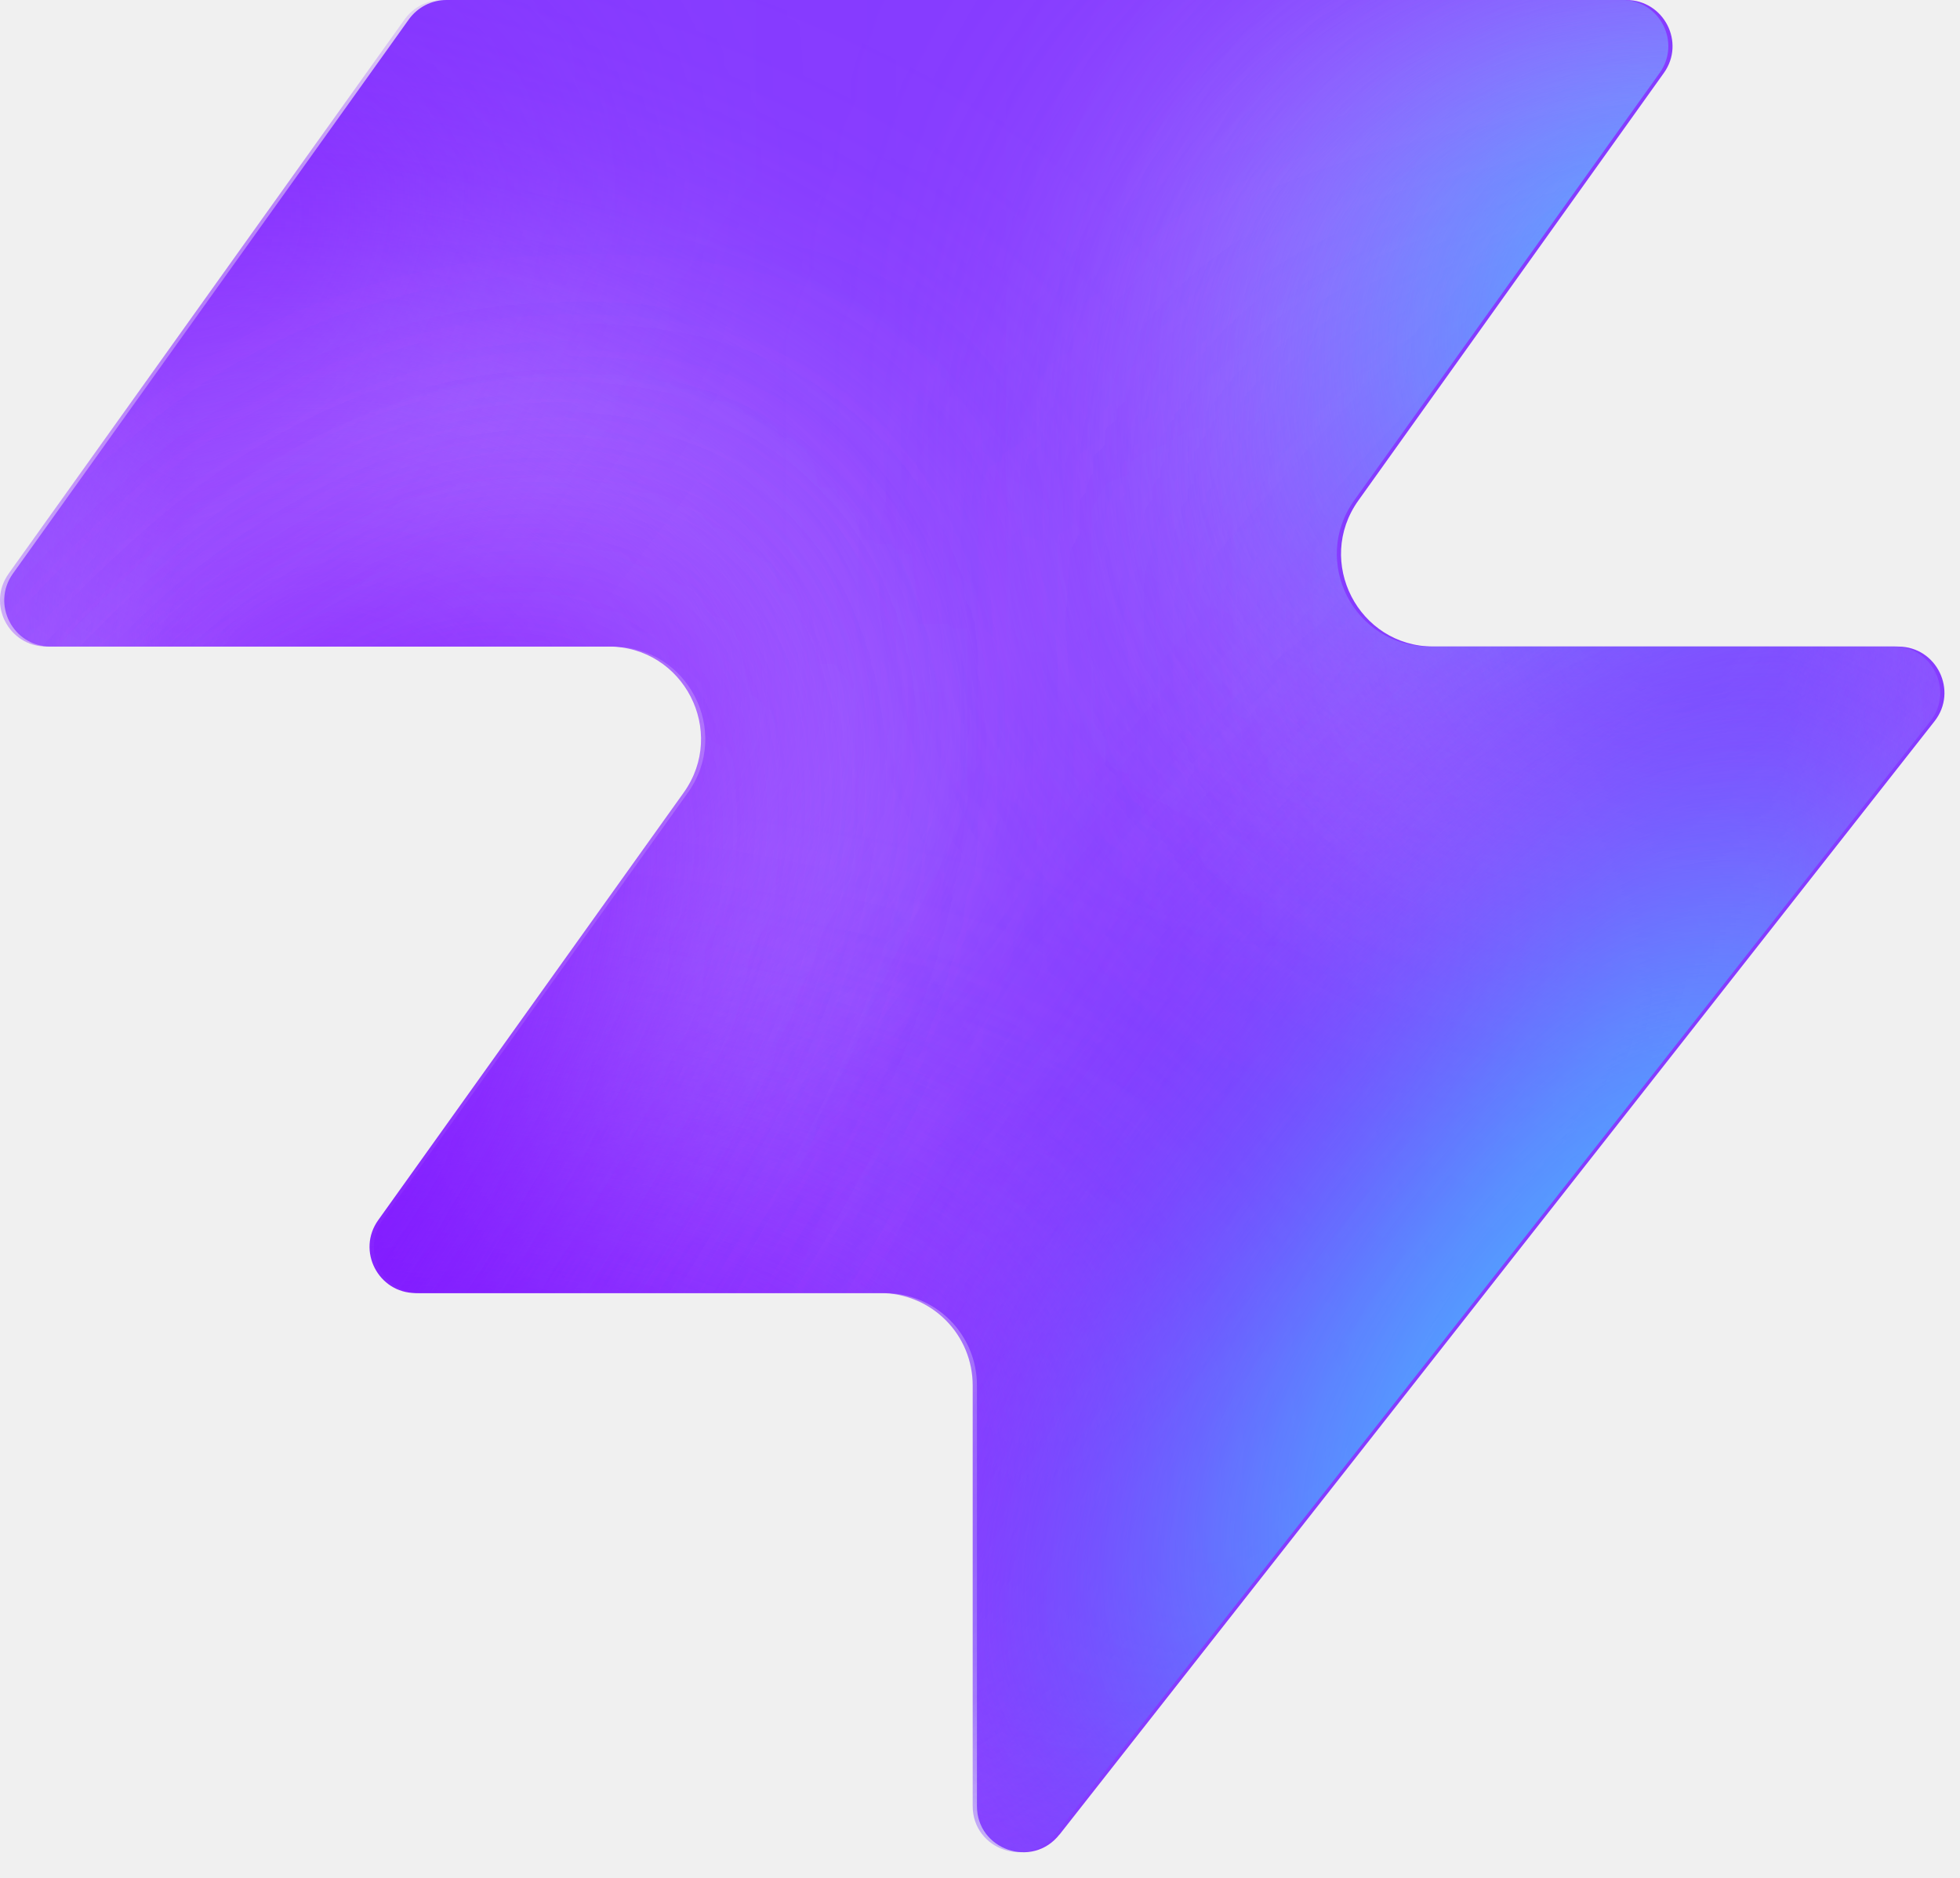
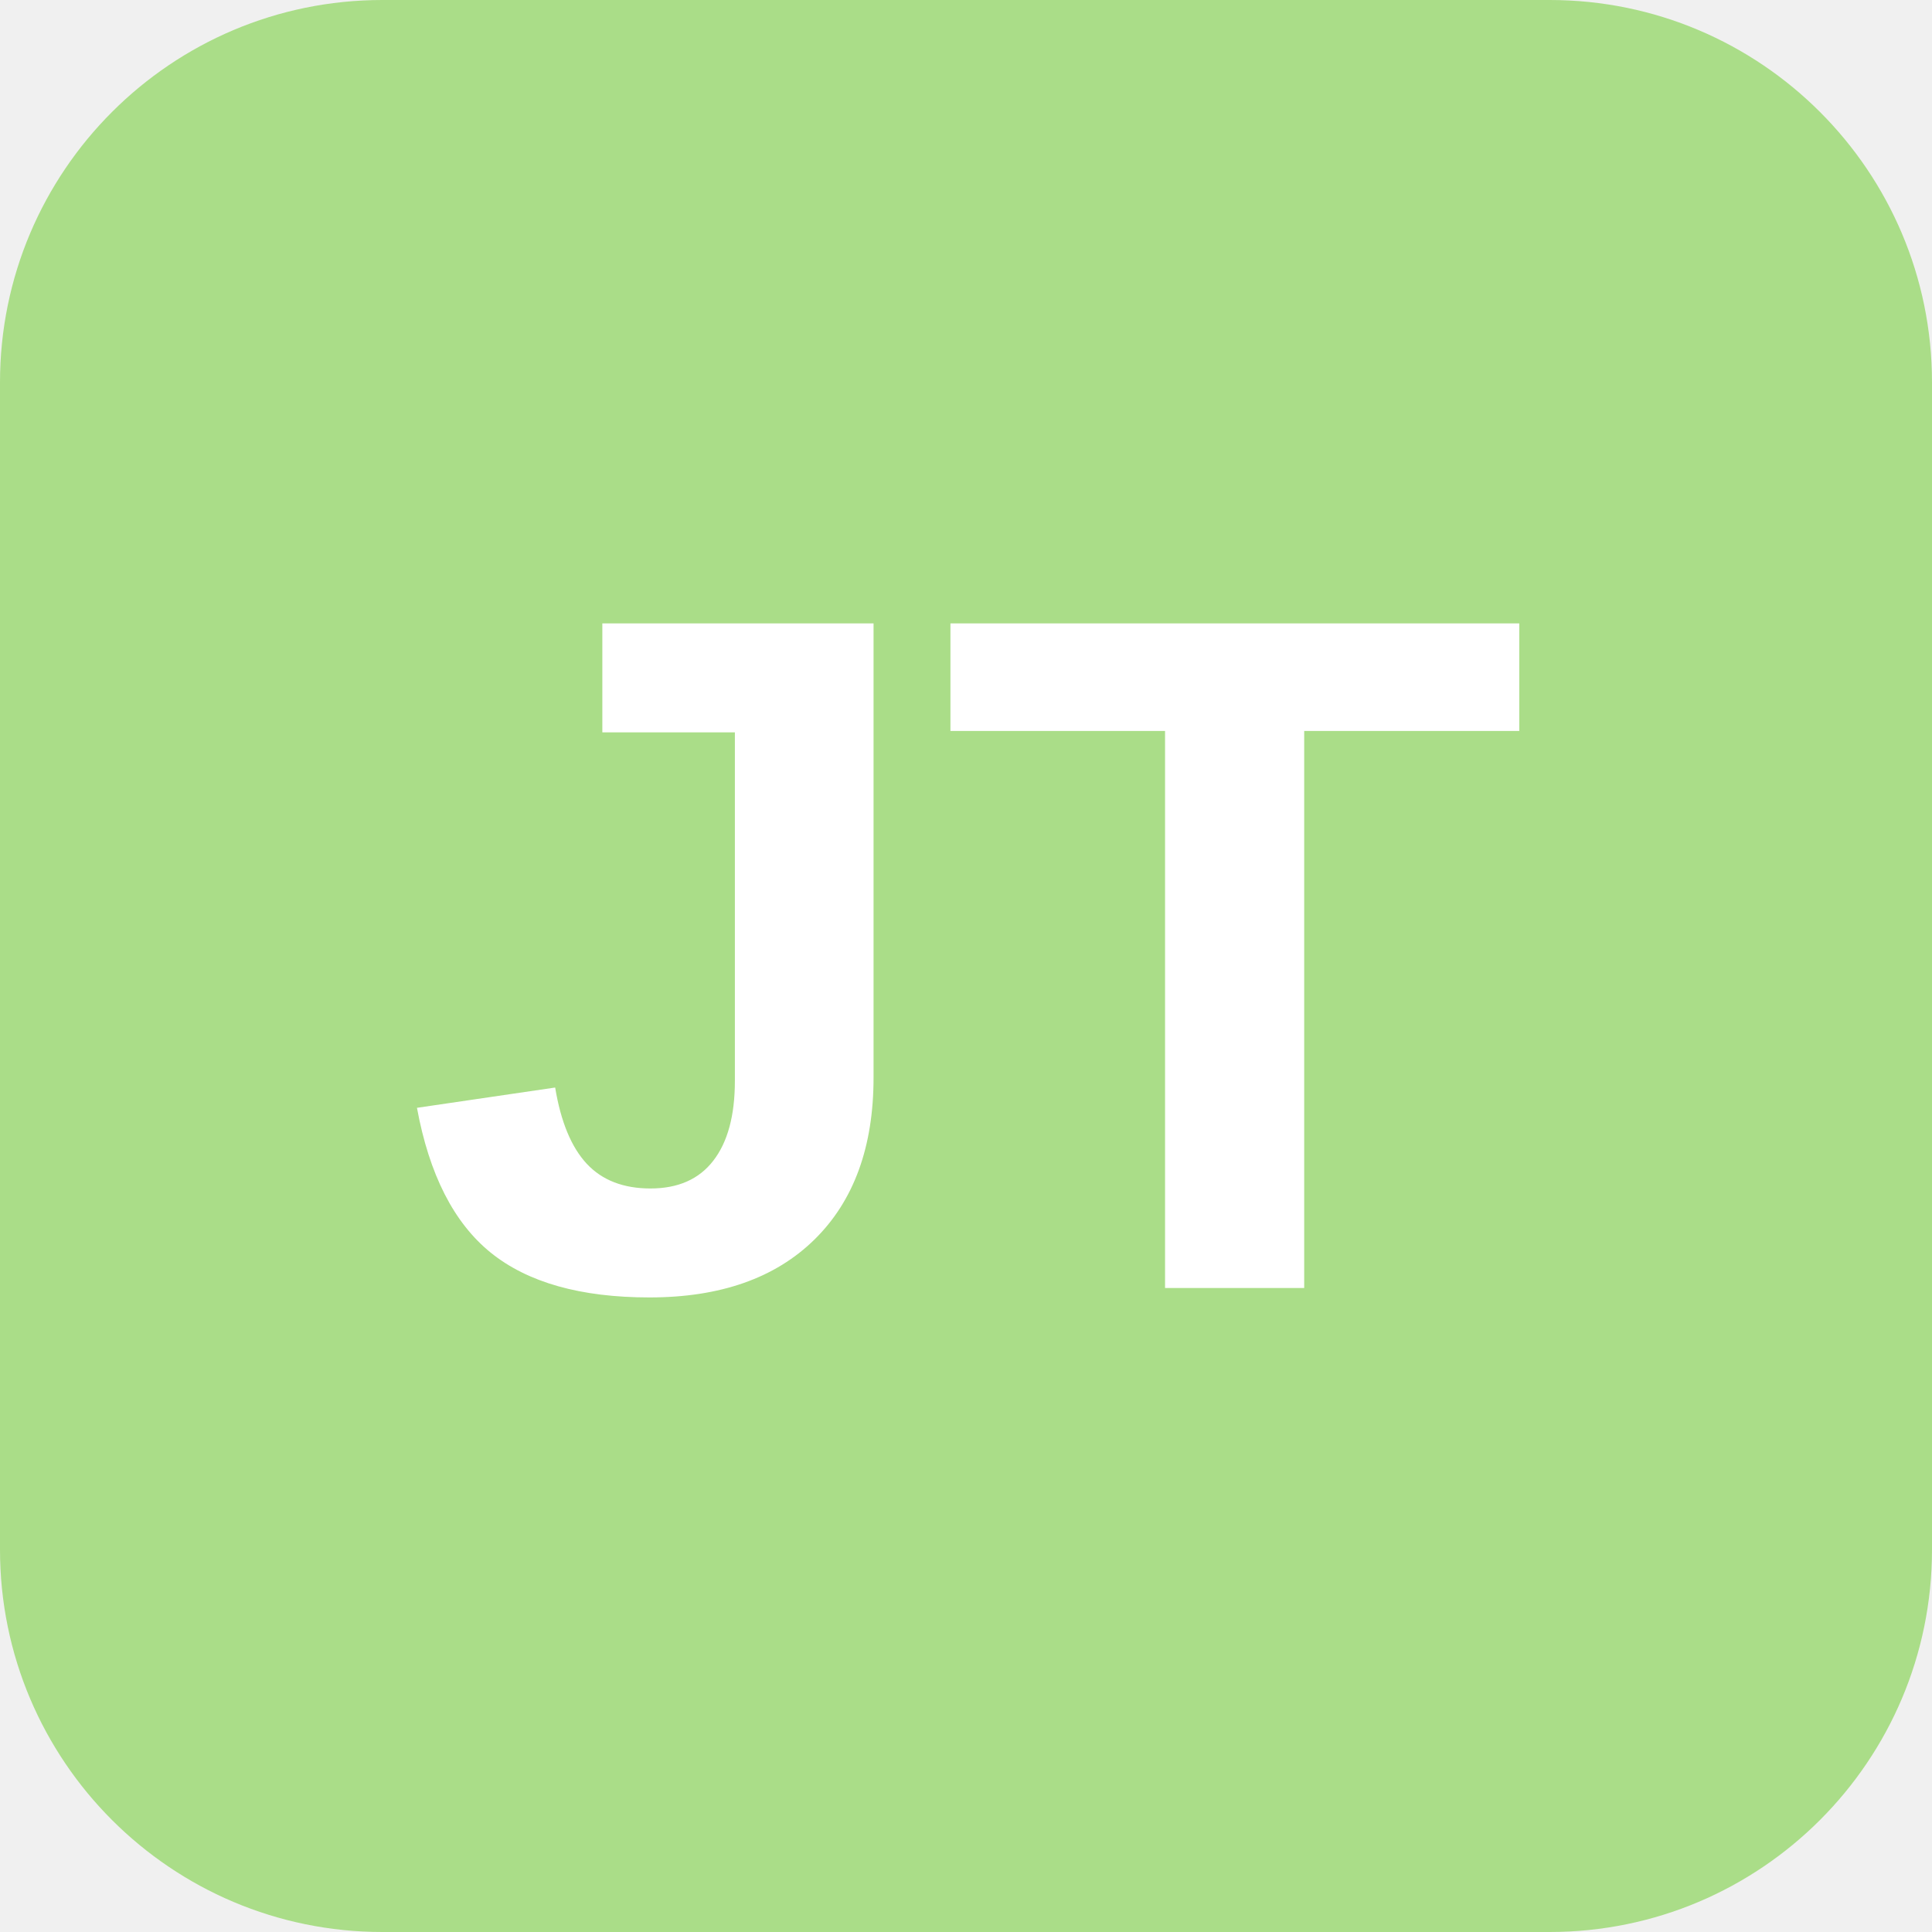
- <svg xmlns="http://www.w3.org/2000/svg" width="48" height="46" fill="none" viewBox="0 0 48 46">
-   <path fill="#863bff" d="M25.946 44.938c-.664.845-2.021.375-2.021-.698V33.937a2.26 2.26 0 0 0-2.262-2.262H10.287c-.92 0-1.456-1.04-.92-1.788l7.48-10.471c1.07-1.497 0-3.578-1.842-3.578H1.237c-.92 0-1.456-1.04-.92-1.788L10.013.474c.214-.297.556-.474.92-.474h28.894c.92 0 1.456 1.04.92 1.788l-7.48 10.471c-1.07 1.498 0 3.579 1.842 3.579h11.377c.943 0 1.473 1.088.89 1.83L25.947 44.94z" style="fill:#863bff;fill:color(display-p3 .525 .23 1);fill-opacity:1" />
-   <mask id="a" width="48" height="46" x="0" y="0" maskUnits="userSpaceOnUse" style="mask-type:alpha">
-     <path fill="#000" d="M25.842 44.938c-.664.844-2.021.375-2.021-.698V33.937a2.26 2.26 0 0 0-2.262-2.262H10.183c-.92 0-1.456-1.04-.92-1.788l7.48-10.471c1.07-1.498 0-3.579-1.842-3.579H1.133c-.92 0-1.456-1.04-.92-1.787L9.91.473c.214-.297.556-.474.92-.474h28.894c.92 0 1.456 1.04.92 1.788l-7.48 10.471c-1.07 1.498 0 3.578 1.842 3.578h11.377c.943 0 1.473 1.088.89 1.832L25.843 44.94z" style="fill:#000;fill-opacity:1" />
-   </mask>
-   <g mask="url(#a)">
-     <g filter="url(#b)">
-       <ellipse cx="5.508" cy="14.704" fill="#ede6ff" rx="5.508" ry="14.704" style="fill:#ede6ff;fill:color(display-p3 .927 .903 1);fill-opacity:1" transform="matrix(.00324 1 1 -.00324 -4.47 31.516)" />
-     </g>
-     <g filter="url(#c)">
-       <ellipse cx="10.399" cy="29.851" fill="#ede6ff" rx="10.399" ry="29.851" style="fill:#ede6ff;fill:color(display-p3 .927 .903 1);fill-opacity:1" transform="matrix(.00324 1 1 -.00324 -39.328 7.883)" />
-     </g>
-     <g filter="url(#d)">
-       <ellipse cx="5.508" cy="30.487" fill="#7e14ff" rx="5.508" ry="30.487" style="fill:#7e14ff;fill:color(display-p3 .492 .077 1);fill-opacity:1" transform="rotate(89.814 -25.913 -14.639)scale(1 -1)" />
-     </g>
-     <g filter="url(#e)">
-       <ellipse cx="5.508" cy="30.599" fill="#7e14ff" rx="5.508" ry="30.599" style="fill:#7e14ff;fill:color(display-p3 .492 .077 1);fill-opacity:1" transform="rotate(89.814 -32.644 -3.334)scale(1 -1)" />
-     </g>
-     <g filter="url(#f)">
-       <ellipse cx="5.508" cy="30.599" fill="#7e14ff" rx="5.508" ry="30.599" style="fill:#7e14ff;fill:color(display-p3 .492 .077 1);fill-opacity:1" transform="matrix(.00324 1 1 -.00324 -34.34 30.47)" />
-     </g>
-     <g filter="url(#g)">
-       <ellipse cx="14.072" cy="22.078" fill="#ede6ff" rx="14.072" ry="22.078" style="fill:#ede6ff;fill:color(display-p3 .927 .903 1);fill-opacity:1" transform="rotate(93.35 24.506 48.493)scale(-1 1)" />
-     </g>
-     <g filter="url(#h)">
-       <ellipse cx="3.47" cy="21.501" fill="#7e14ff" rx="3.47" ry="21.501" style="fill:#7e14ff;fill:color(display-p3 .492 .077 1);fill-opacity:1" transform="rotate(89.009 28.708 47.59)scale(-1 1)" />
-     </g>
-     <g filter="url(#i)">
-       <ellipse cx="3.47" cy="21.501" fill="#7e14ff" rx="3.47" ry="21.501" style="fill:#7e14ff;fill:color(display-p3 .492 .077 1);fill-opacity:1" transform="rotate(89.009 28.708 47.59)scale(-1 1)" />
-     </g>
-     <g filter="url(#j)">
-       <ellipse cx=".387" cy="8.972" fill="#7e14ff" rx="4.407" ry="29.108" style="fill:#7e14ff;fill:color(display-p3 .492 .077 1);fill-opacity:1" transform="rotate(39.51 .387 8.972)" />
-     </g>
-     <g filter="url(#k)">
-       <ellipse cx="47.523" cy="-6.092" fill="#7e14ff" rx="4.407" ry="29.108" style="fill:#7e14ff;fill:color(display-p3 .492 .077 1);fill-opacity:1" transform="rotate(37.892 47.523 -6.092)" />
-     </g>
-     <g filter="url(#l)">
-       <ellipse cx="41.412" cy="6.333" fill="#47bfff" rx="5.971" ry="9.665" style="fill:#47bfff;fill:color(display-p3 .28 .748 1);fill-opacity:1" transform="rotate(37.892 41.412 6.333)" />
-     </g>
-     <g filter="url(#m)">
-       <ellipse cx="-1.879" cy="38.332" fill="#7e14ff" rx="4.407" ry="29.108" style="fill:#7e14ff;fill:color(display-p3 .492 .077 1);fill-opacity:1" transform="rotate(37.892 -1.88 38.332)" />
-     </g>
-     <g filter="url(#n)">
-       <ellipse cx="-1.879" cy="38.332" fill="#7e14ff" rx="4.407" ry="29.108" style="fill:#7e14ff;fill:color(display-p3 .492 .077 1);fill-opacity:1" transform="rotate(37.892 -1.88 38.332)" />
-     </g>
-     <g filter="url(#o)">
-       <ellipse cx="35.651" cy="29.907" fill="#7e14ff" rx="4.407" ry="29.108" style="fill:#7e14ff;fill:color(display-p3 .492 .077 1);fill-opacity:1" transform="rotate(37.892 35.651 29.907)" />
-     </g>
-     <g filter="url(#p)">
-       <ellipse cx="38.418" cy="32.4" fill="#47bfff" rx="5.971" ry="15.297" style="fill:#47bfff;fill:color(display-p3 .28 .748 1);fill-opacity:1" transform="rotate(37.892 38.418 32.4)" />
-     </g>
-   </g>
-   <defs>
-     <filter id="b" width="60.045" height="41.654" x="-19.77" y="16.149" color-interpolation-filters="sRGB" filterUnits="userSpaceOnUse">
-       <feFlood flood-opacity="0" result="BackgroundImageFix" />
-       <feBlend in="SourceGraphic" in2="BackgroundImageFix" result="shape" />
-       <feGaussianBlur result="effect1_foregroundBlur_2002_17158" stdDeviation="7.659" />
-     </filter>
-     <filter id="c" width="90.34" height="51.437" x="-54.613" y="-7.533" color-interpolation-filters="sRGB" filterUnits="userSpaceOnUse">
-       <feFlood flood-opacity="0" result="BackgroundImageFix" />
-       <feBlend in="SourceGraphic" in2="BackgroundImageFix" result="shape" />
-       <feGaussianBlur result="effect1_foregroundBlur_2002_17158" stdDeviation="7.659" />
-     </filter>
-     <filter id="d" width="79.355" height="29.4" x="-49.64" y="2.03" color-interpolation-filters="sRGB" filterUnits="userSpaceOnUse">
-       <feFlood flood-opacity="0" result="BackgroundImageFix" />
-       <feBlend in="SourceGraphic" in2="BackgroundImageFix" result="shape" />
-       <feGaussianBlur result="effect1_foregroundBlur_2002_17158" stdDeviation="4.596" />
-     </filter>
-     <filter id="e" width="79.579" height="29.4" x="-45.045" y="20.029" color-interpolation-filters="sRGB" filterUnits="userSpaceOnUse">
-       <feFlood flood-opacity="0" result="BackgroundImageFix" />
-       <feBlend in="SourceGraphic" in2="BackgroundImageFix" result="shape" />
-       <feGaussianBlur result="effect1_foregroundBlur_2002_17158" stdDeviation="4.596" />
-     </filter>
-     <filter id="f" width="79.579" height="29.4" x="-43.513" y="21.178" color-interpolation-filters="sRGB" filterUnits="userSpaceOnUse">
-       <feFlood flood-opacity="0" result="BackgroundImageFix" />
-       <feBlend in="SourceGraphic" in2="BackgroundImageFix" result="shape" />
-       <feGaussianBlur result="effect1_foregroundBlur_2002_17158" stdDeviation="4.596" />
-     </filter>
-     <filter id="g" width="74.749" height="58.852" x="15.756" y="-17.901" color-interpolation-filters="sRGB" filterUnits="userSpaceOnUse">
-       <feFlood flood-opacity="0" result="BackgroundImageFix" />
-       <feBlend in="SourceGraphic" in2="BackgroundImageFix" result="shape" />
-       <feGaussianBlur result="effect1_foregroundBlur_2002_17158" stdDeviation="7.659" />
-     </filter>
-     <filter id="h" width="61.377" height="25.362" x="23.548" y="2.284" color-interpolation-filters="sRGB" filterUnits="userSpaceOnUse">
-       <feFlood flood-opacity="0" result="BackgroundImageFix" />
-       <feBlend in="SourceGraphic" in2="BackgroundImageFix" result="shape" />
-       <feGaussianBlur result="effect1_foregroundBlur_2002_17158" stdDeviation="4.596" />
-     </filter>
-     <filter id="i" width="61.377" height="25.362" x="23.548" y="2.284" color-interpolation-filters="sRGB" filterUnits="userSpaceOnUse">
-       <feFlood flood-opacity="0" result="BackgroundImageFix" />
-       <feBlend in="SourceGraphic" in2="BackgroundImageFix" result="shape" />
-       <feGaussianBlur result="effect1_foregroundBlur_2002_17158" stdDeviation="4.596" />
-     </filter>
-     <filter id="j" width="56.045" height="63.649" x="-27.636" y="-22.853" color-interpolation-filters="sRGB" filterUnits="userSpaceOnUse">
-       <feFlood flood-opacity="0" result="BackgroundImageFix" />
-       <feBlend in="SourceGraphic" in2="BackgroundImageFix" result="shape" />
-       <feGaussianBlur result="effect1_foregroundBlur_2002_17158" stdDeviation="4.596" />
-     </filter>
-     <filter id="k" width="54.814" height="64.646" x="20.116" y="-38.415" color-interpolation-filters="sRGB" filterUnits="userSpaceOnUse">
-       <feFlood flood-opacity="0" result="BackgroundImageFix" />
-       <feBlend in="SourceGraphic" in2="BackgroundImageFix" result="shape" />
-       <feGaussianBlur result="effect1_foregroundBlur_2002_17158" stdDeviation="4.596" />
-     </filter>
-     <filter id="l" width="33.541" height="35.313" x="24.641" y="-11.323" color-interpolation-filters="sRGB" filterUnits="userSpaceOnUse">
-       <feFlood flood-opacity="0" result="BackgroundImageFix" />
-       <feBlend in="SourceGraphic" in2="BackgroundImageFix" result="shape" />
-       <feGaussianBlur result="effect1_foregroundBlur_2002_17158" stdDeviation="4.596" />
-     </filter>
-     <filter id="m" width="54.814" height="64.646" x="-29.286" y="6.009" color-interpolation-filters="sRGB" filterUnits="userSpaceOnUse">
-       <feFlood flood-opacity="0" result="BackgroundImageFix" />
-       <feBlend in="SourceGraphic" in2="BackgroundImageFix" result="shape" />
-       <feGaussianBlur result="effect1_foregroundBlur_2002_17158" stdDeviation="4.596" />
-     </filter>
-     <filter id="n" width="54.814" height="64.646" x="-29.286" y="6.009" color-interpolation-filters="sRGB" filterUnits="userSpaceOnUse">
-       <feFlood flood-opacity="0" result="BackgroundImageFix" />
-       <feBlend in="SourceGraphic" in2="BackgroundImageFix" result="shape" />
-       <feGaussianBlur result="effect1_foregroundBlur_2002_17158" stdDeviation="4.596" />
-     </filter>
-     <filter id="o" width="54.814" height="64.646" x="8.244" y="-2.416" color-interpolation-filters="sRGB" filterUnits="userSpaceOnUse">
-       <feFlood flood-opacity="0" result="BackgroundImageFix" />
-       <feBlend in="SourceGraphic" in2="BackgroundImageFix" result="shape" />
-       <feGaussianBlur result="effect1_foregroundBlur_2002_17158" stdDeviation="4.596" />
-     </filter>
-     <filter id="p" width="39.409" height="43.623" x="18.713" y="10.588" color-interpolation-filters="sRGB" filterUnits="userSpaceOnUse">
-       <feFlood flood-opacity="0" result="BackgroundImageFix" />
-       <feBlend in="SourceGraphic" in2="BackgroundImageFix" result="shape" />
-       <feGaussianBlur result="effect1_foregroundBlur_2002_17158" stdDeviation="4.596" />
-     </filter>
-   </defs>
+ <svg xmlns="http://www.w3.org/2000/svg" viewBox="0 0 192 192">
+   <rect width="192" height="192" rx="38" fill="#AADD88" />
+   <text x="96" y="128" font-family="Arial, sans-serif" font-weight="bold" font-size="96" text-anchor="middle" fill="#FFFFFF">JT</text>
</svg>
